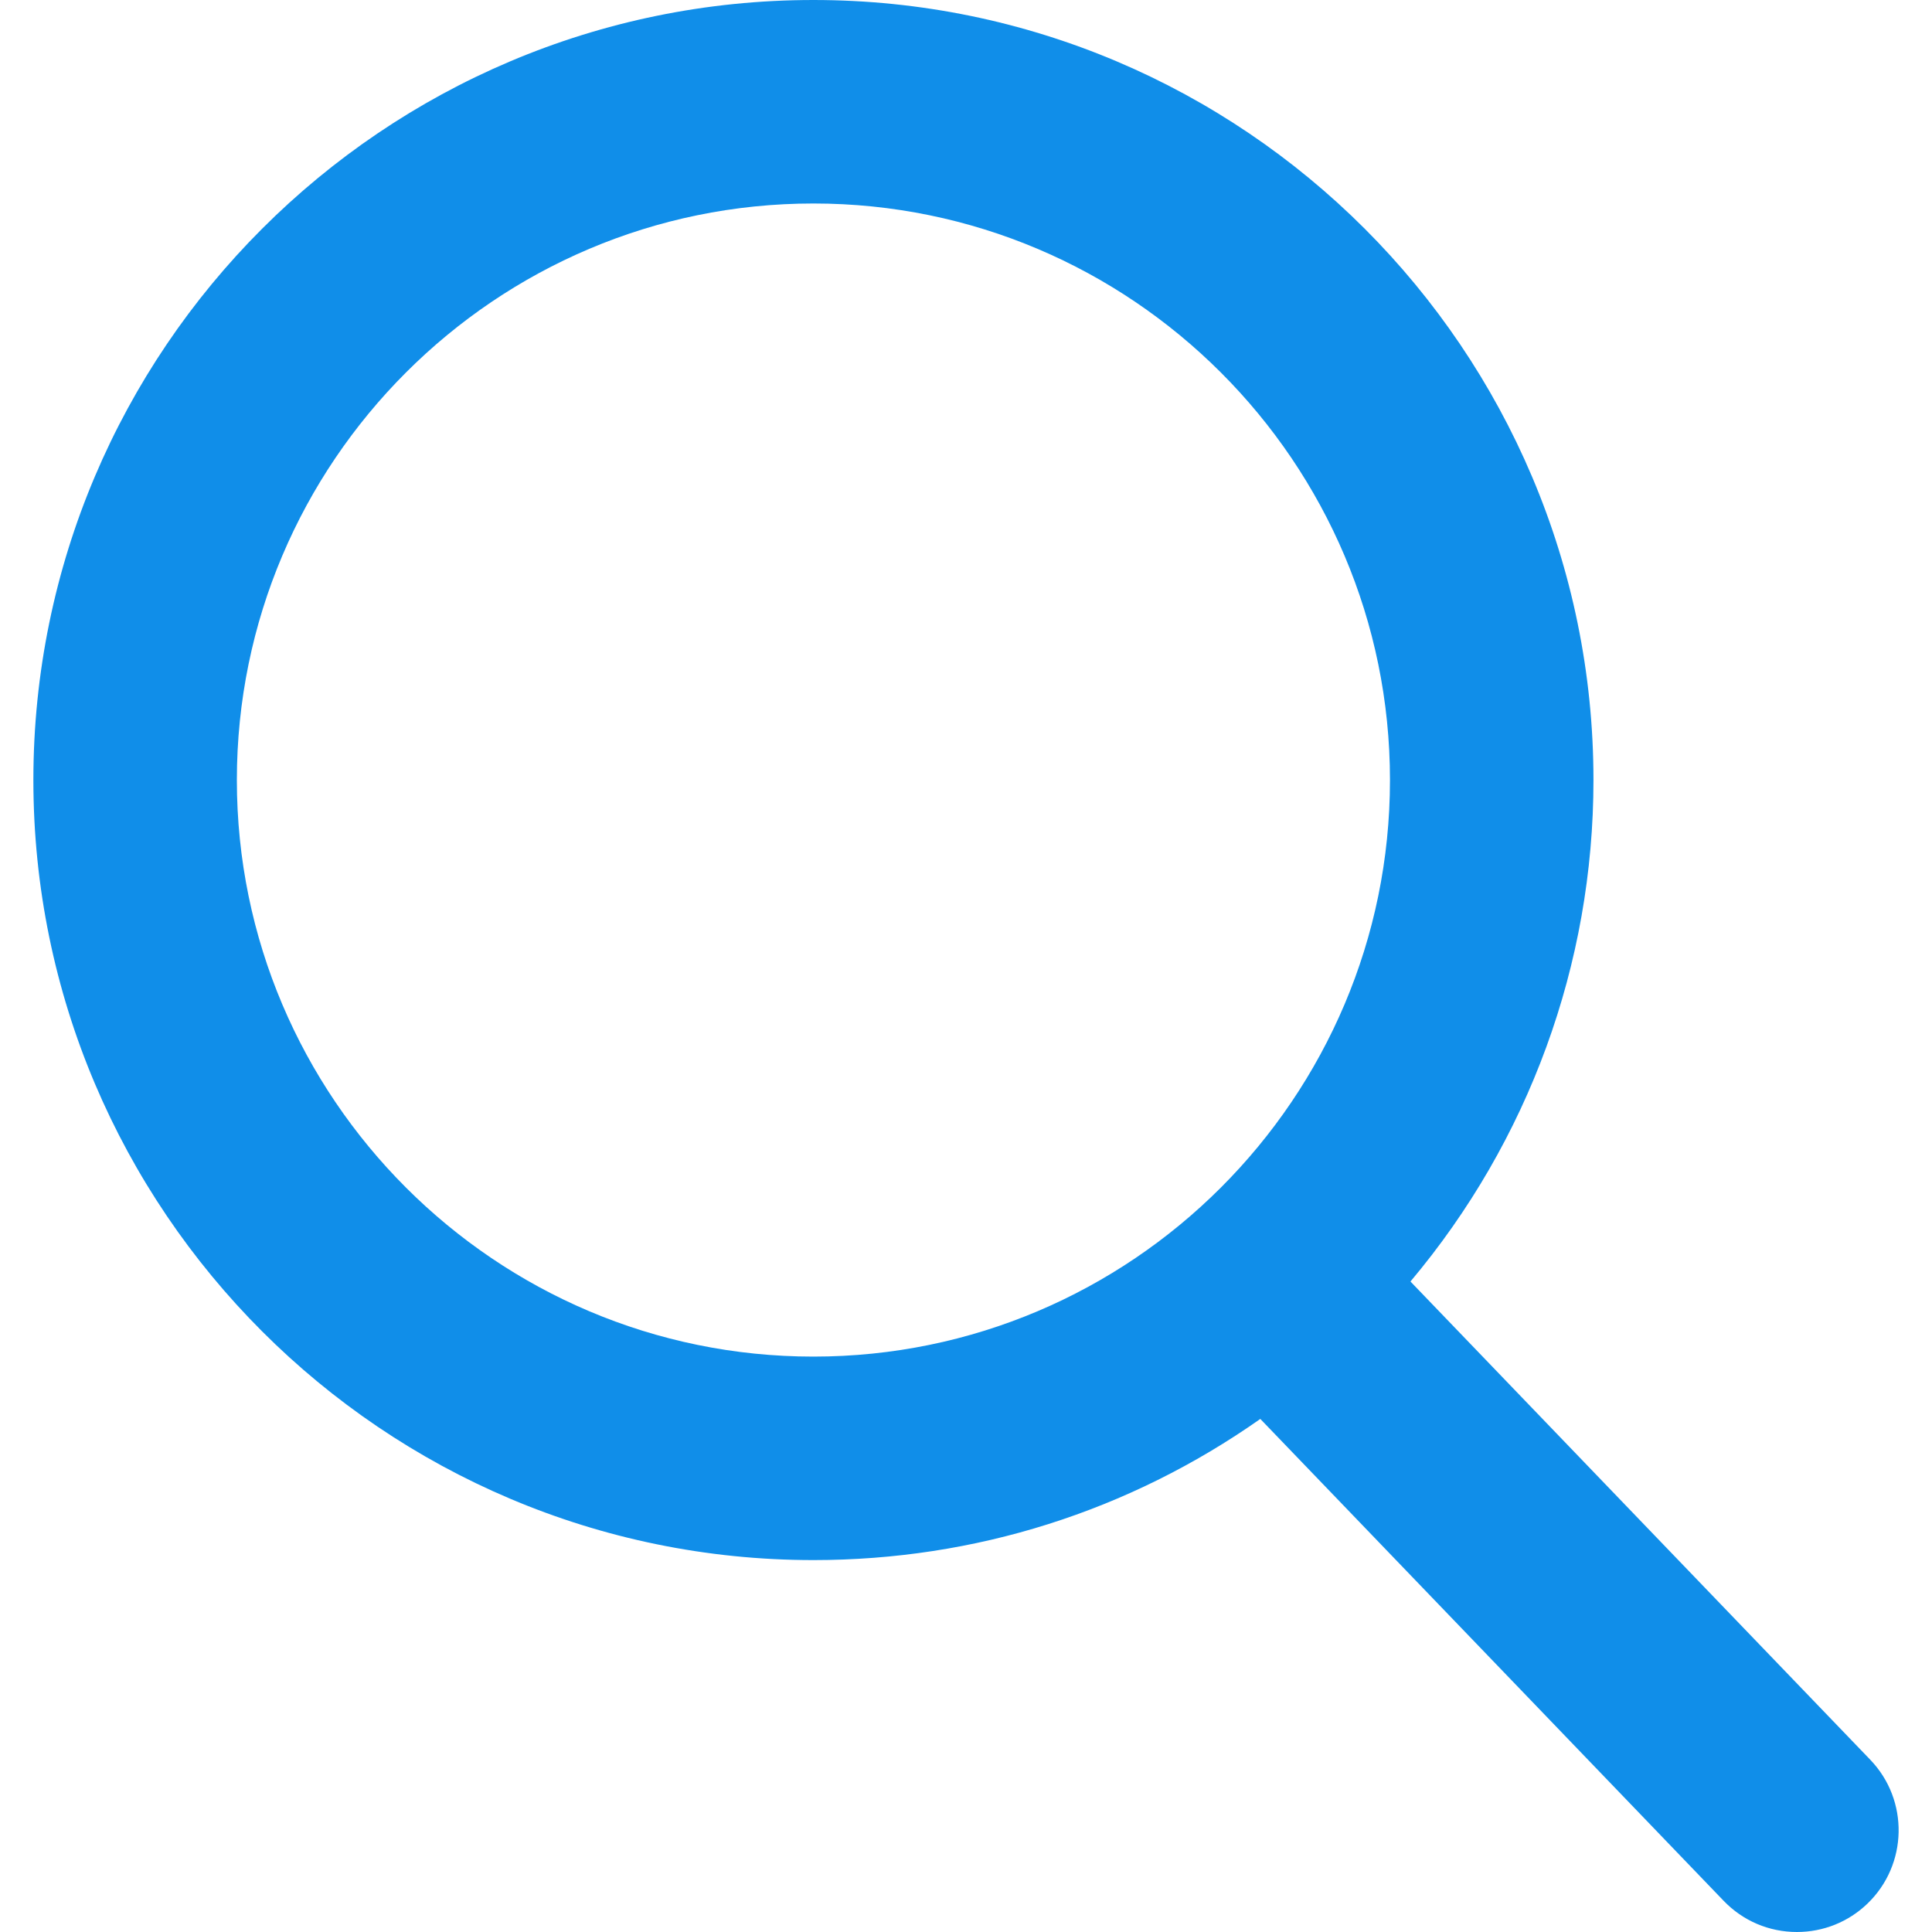
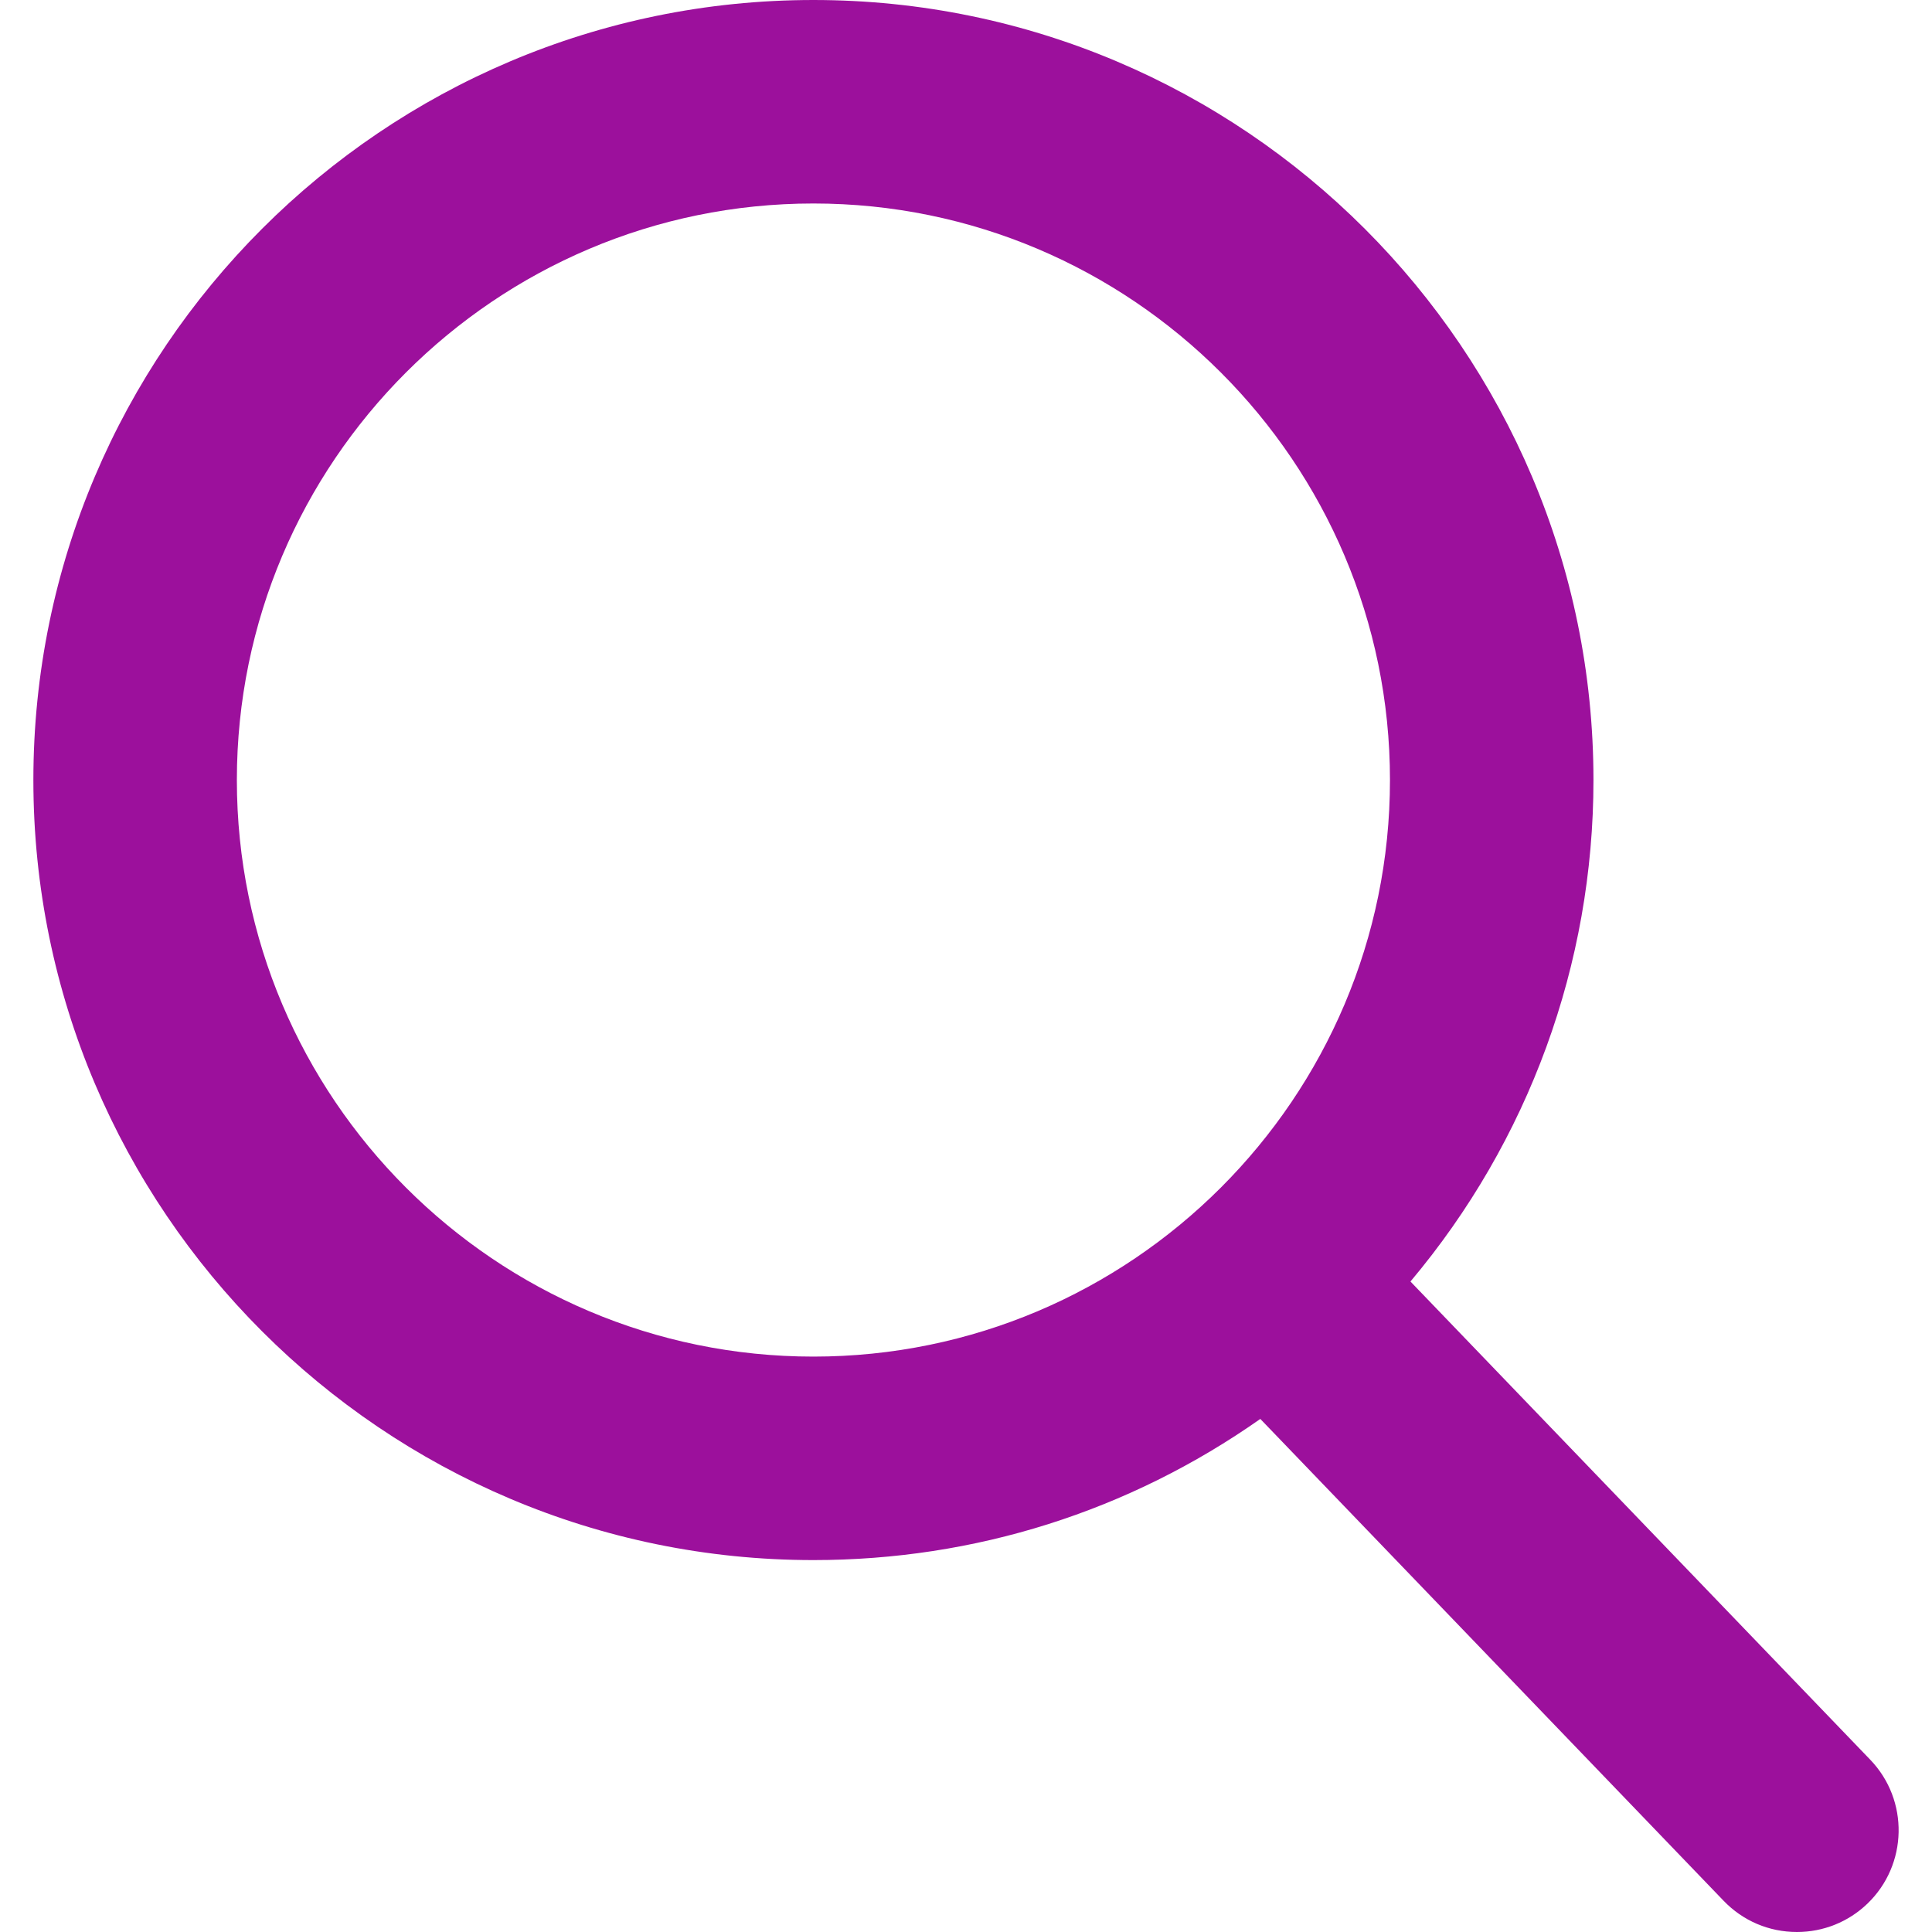
<svg xmlns="http://www.w3.org/2000/svg" version="1.1" id="Capa_1" x="0px" y="0px" viewBox="0 0 56.966 56.966" style="enable-background:new 0 0 56.966 56.966;" xml:space="preserve">
-   <path fill="#108ee9" d="M55.146,51.887L41.588,37.786c3.486-4.144,5.396-9.358,5.396-14.786c0-12.682-10.318-23-23-23s-23,10.318-23,23  s10.318,23,23,23c4.761,0,9.298-1.436,13.177-4.162l13.661,14.208c0.571,0.593,1.339,0.92,2.162,0.92  c0.779,0,1.518-0.297,2.079-0.837C56.255,54.982,56.293,53.08,55.146,51.887z M23.984,6c9.374,0,17,7.626,17,17s-7.626,17-17,17  s-17-7.626-17-17S14.61,6,23.984,6z" />
+   <path fill="#9c109c" d="M55.146,51.887L41.588,37.786c3.486-4.144,5.396-9.358,5.396-14.786c0-12.682-10.318-23-23-23s-23,10.318-23,23  s10.318,23,23,23c4.761,0,9.298-1.436,13.177-4.162l13.661,14.208c0.571,0.593,1.339,0.92,2.162,0.92  c0.779,0,1.518-0.297,2.079-0.837C56.255,54.982,56.293,53.08,55.146,51.887z M23.984,6c9.374,0,17,7.626,17,17s-7.626,17-17,17  s-17-7.626-17-17S14.61,6,23.984,6z" />
</svg>
